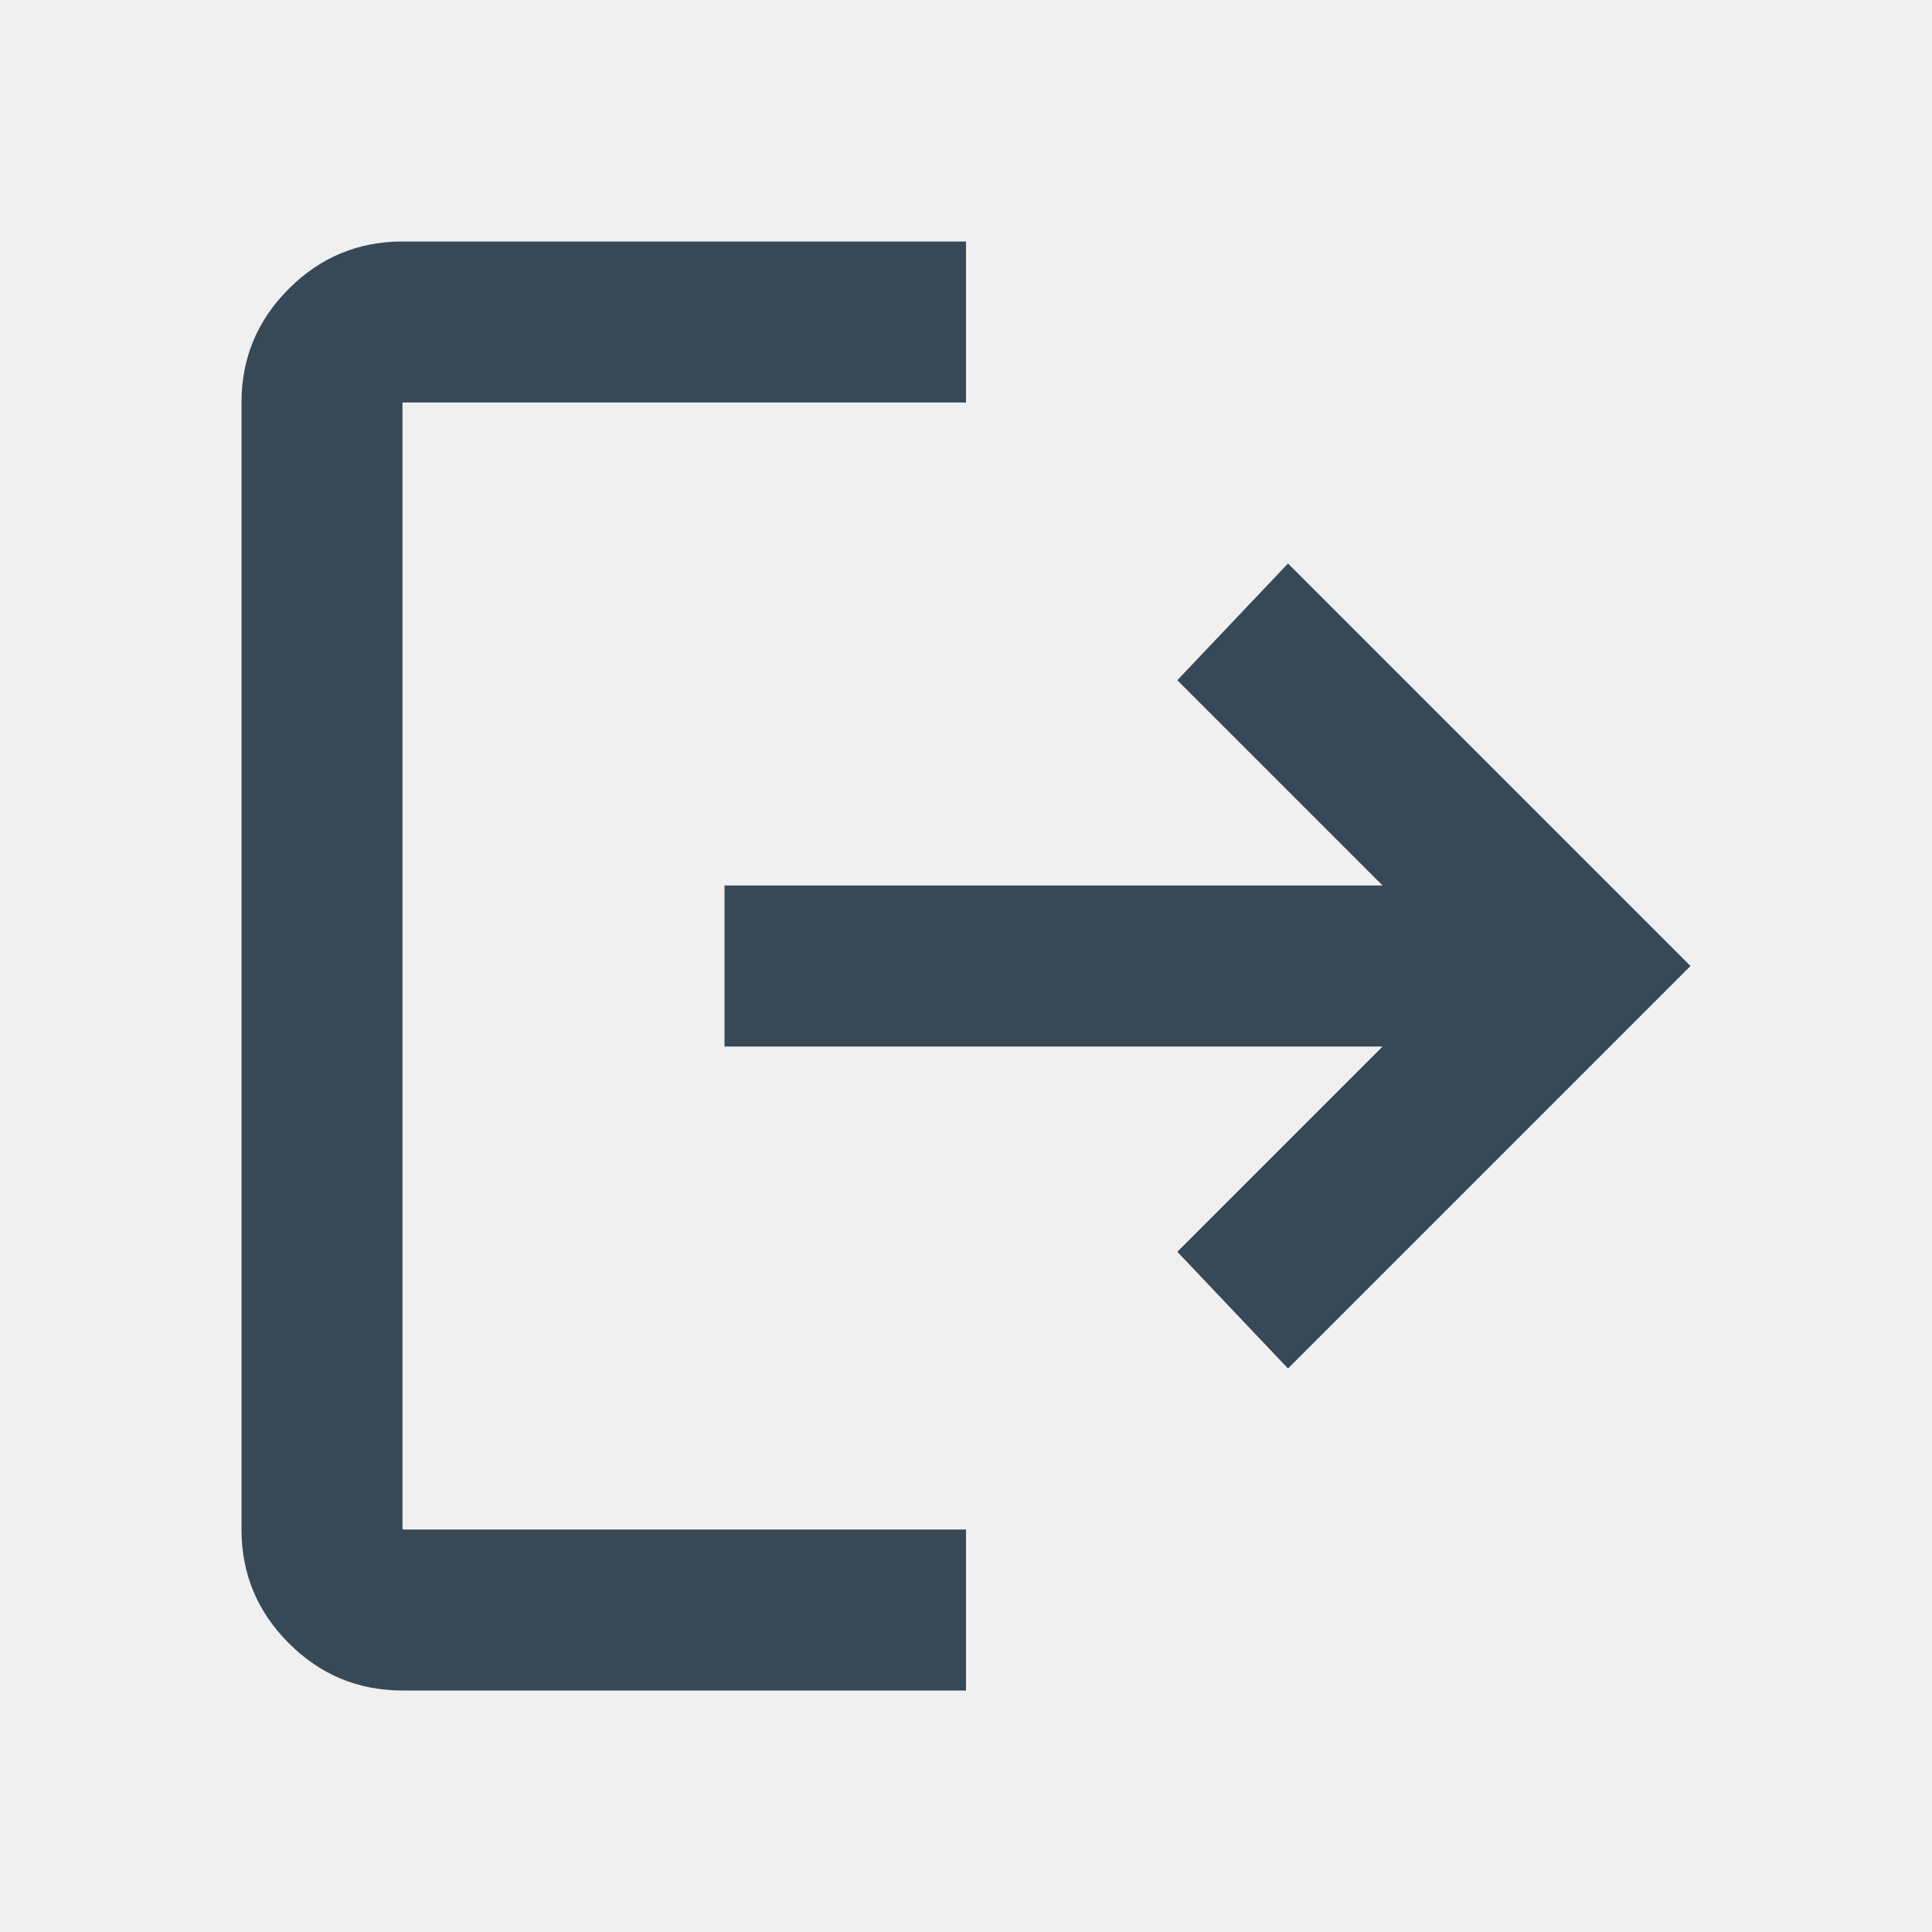
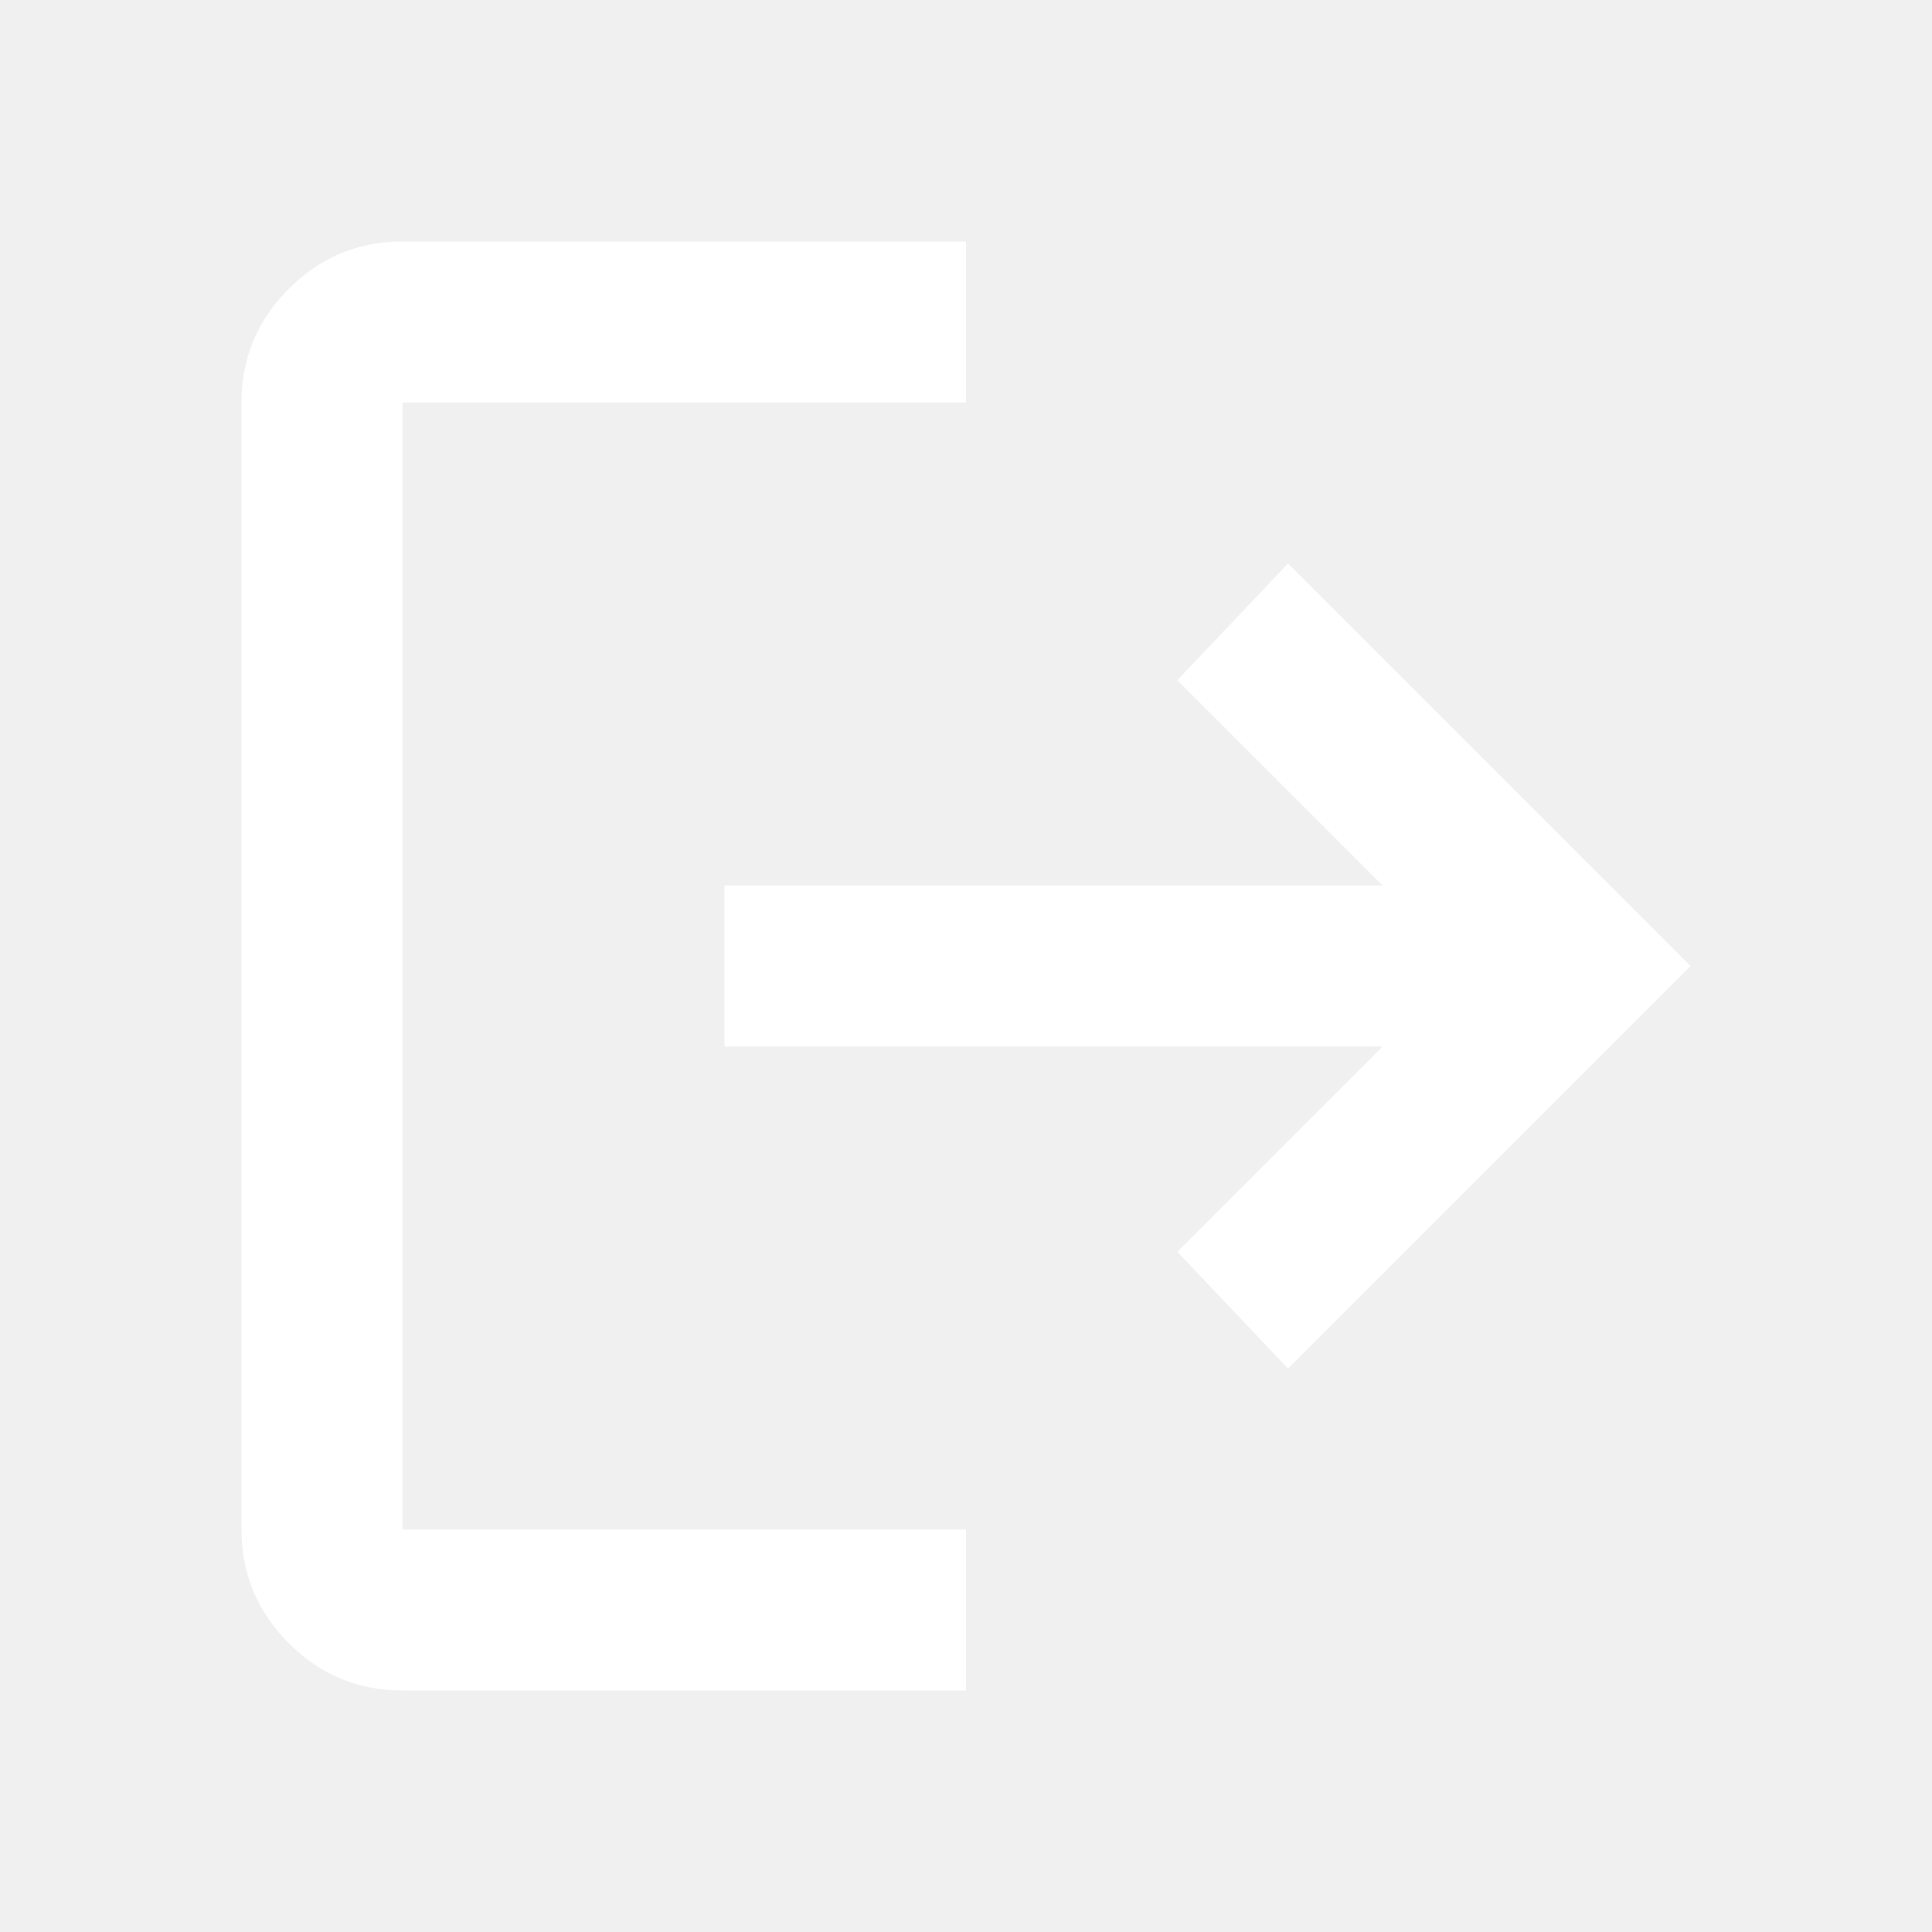
- <svg xmlns="http://www.w3.org/2000/svg" height="24px" viewBox="0 -960 960 960" width="24px" fill="#374957">
+ <svg xmlns="http://www.w3.org/2000/svg" height="24px" viewBox="0 -960 960 960" width="24px" fill="#ffffff">
  <path d="M200-120q-33 0-56.5-23.5T120-200v-560q0-33 23.5-56.5T200-840h280v80H200v560h280v80H200Zm440-160-55-58 102-102H360v-80h327L585-622l55-58 200 200-200 200Z" />
</svg>
